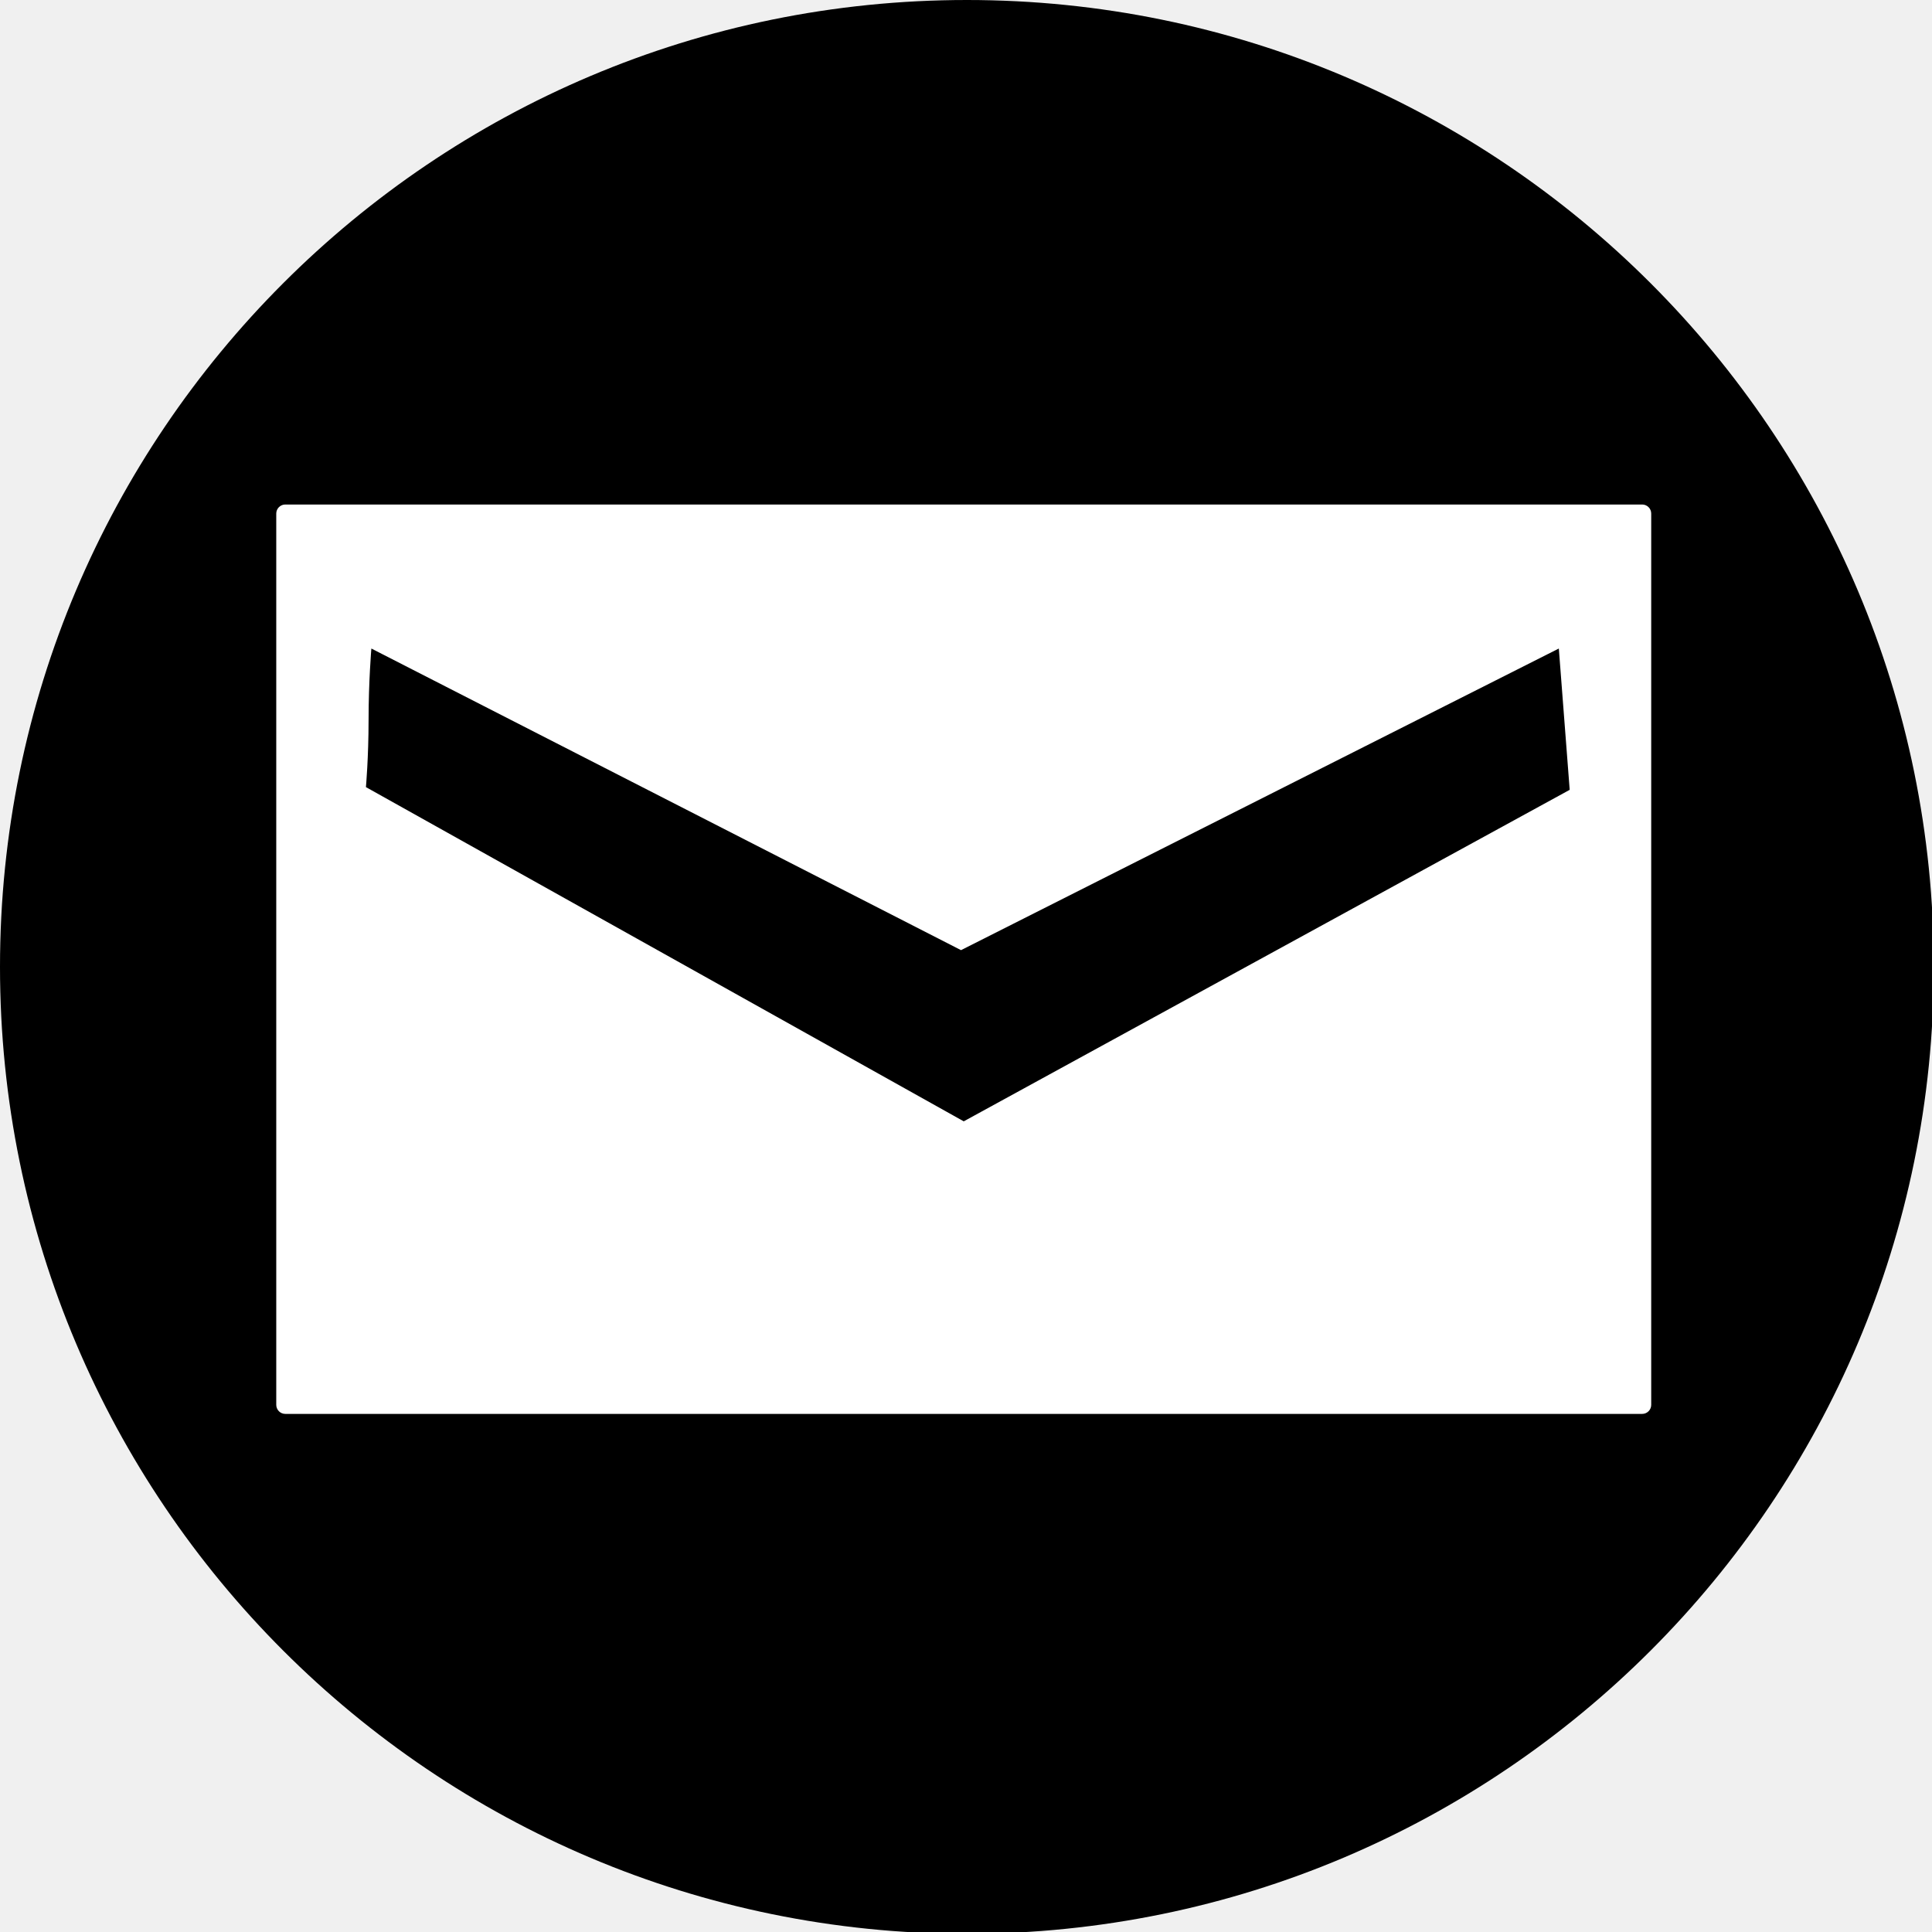
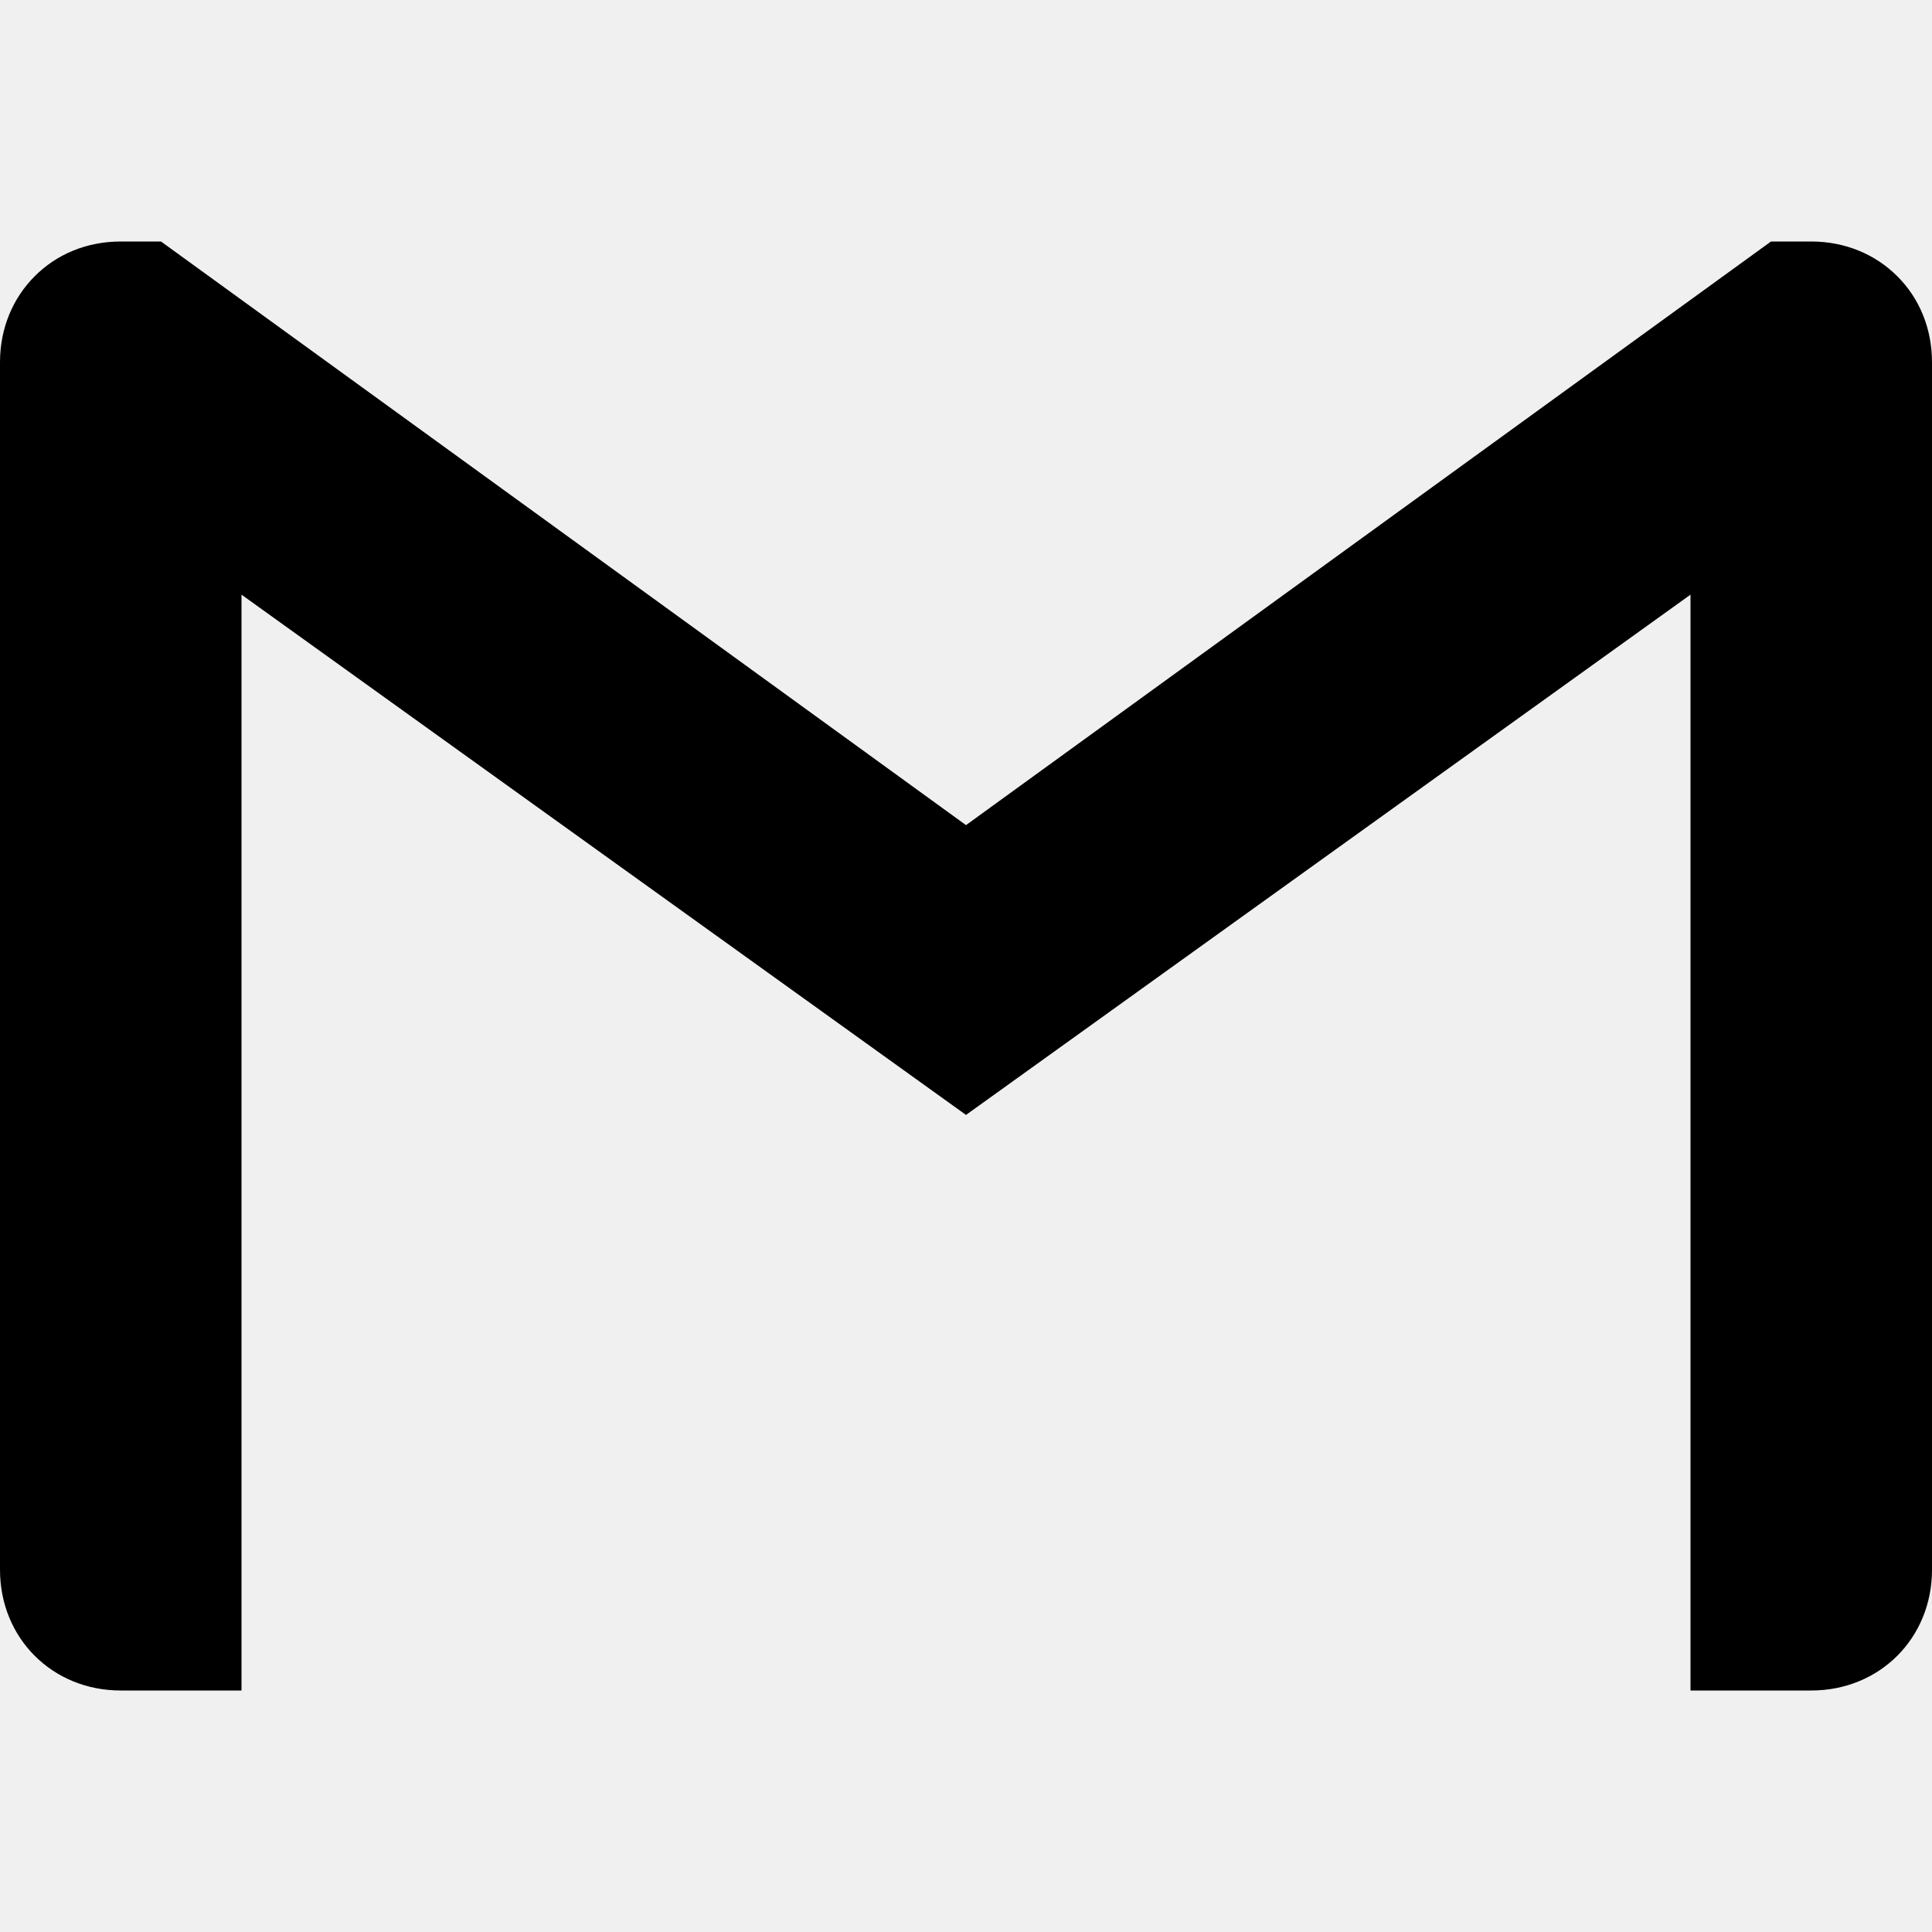
- <svg xmlns="http://www.w3.org/2000/svg" width="2133" height="2133" viewBox="0 0 2133 2133">
-   <defs>
-     <style>
-       .cls-1 {
-         fill: #fff;
-       }
- 
-       .cls-2 {
-         fill-rule: evenodd;
-       }
-     </style>
-   </defs>
-   <circle cx="1067.5" cy="1067.5" r="1067.5" />
-   <rect id="Rounded_Rectangle_1" data-name="Rounded Rectangle 1" class="cls-1" x="305" y="557" width="1518" height="1004" rx="10" ry="10" />
-   <path class="cls-2" d="M404,869s2.923-32.528,2.923-74.528S410,716,410,716l651,333,660-333,12,156-669,366Z" />
+ <svg xmlns="http://www.w3.org/2000/svg" role="img" viewBox="0 0 24 24">
+   <path d="M24 4.5v15c0 .85-.65 1.5-1.5 1.5H21V7.387l-9 6.463-9-6.463V21H1.5C.649 21 0 20.35 0 19.5v-15c0-.425.162-.8.431-1.068C.7 3.16 1.076 3 1.5 3H2l10 7.25L22 3h.5c.425 0 .8.162 1.069.432.27.268.431.643.431 1.068z" />
</svg>
